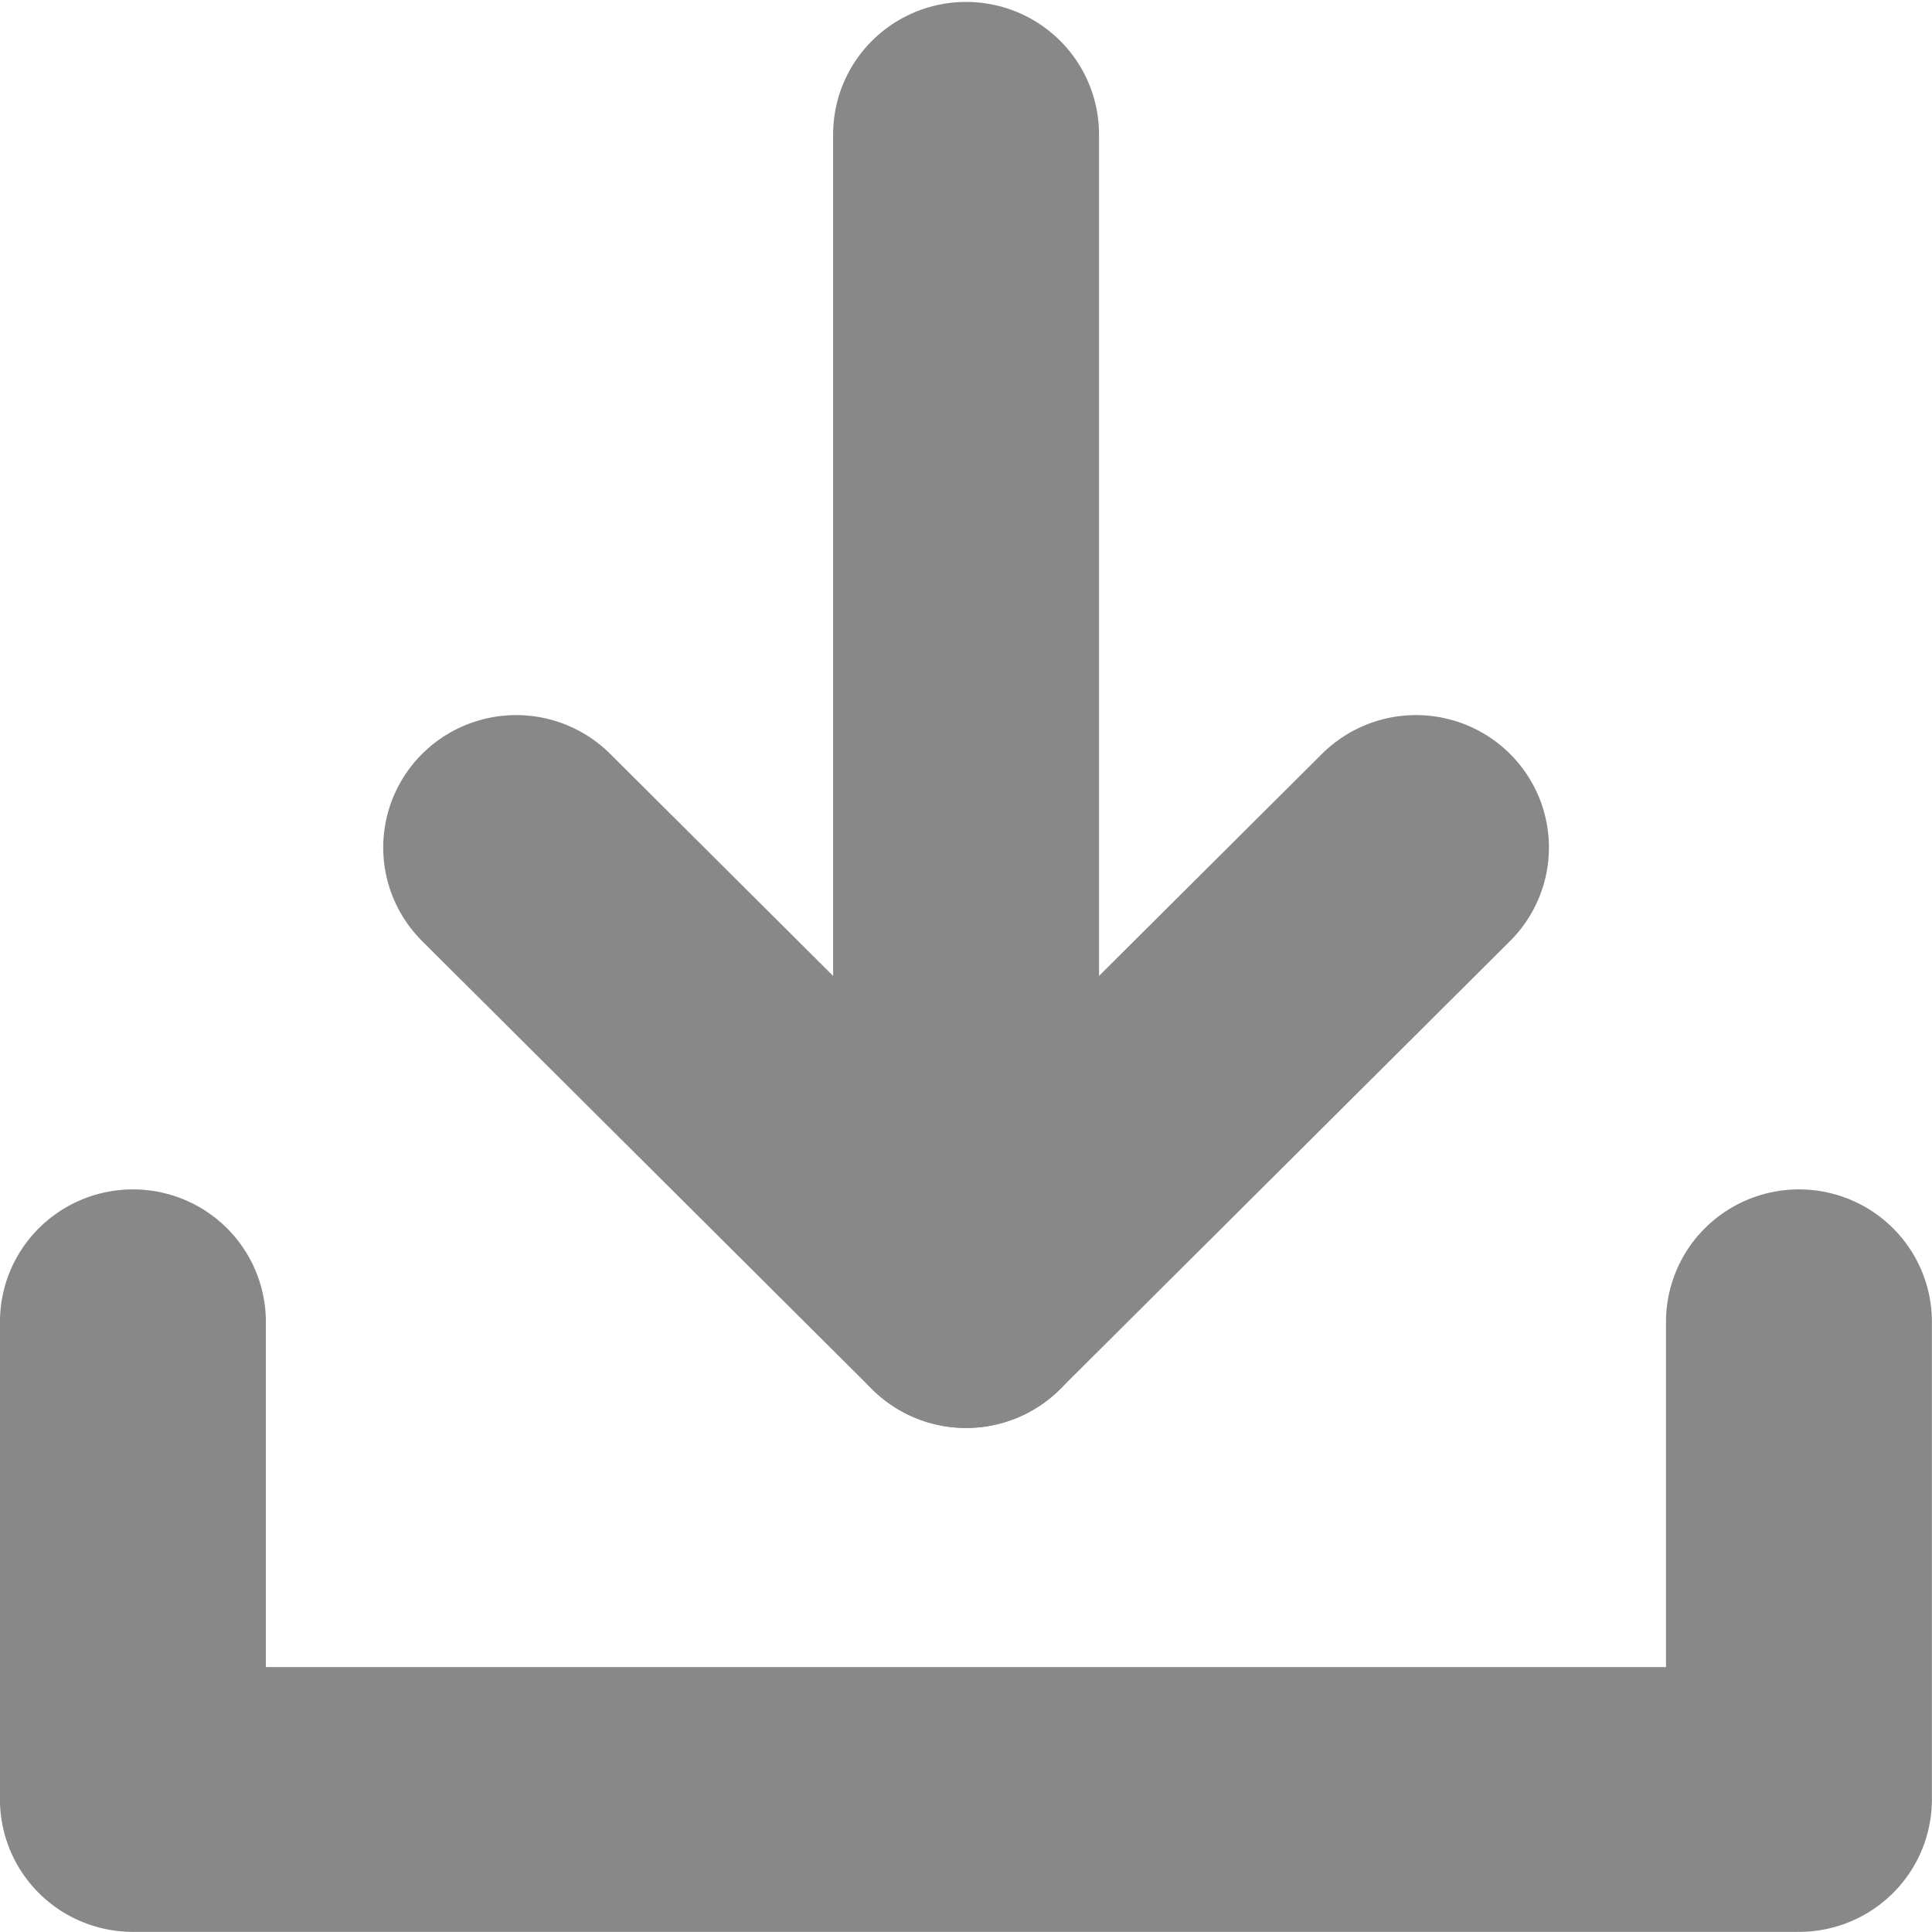
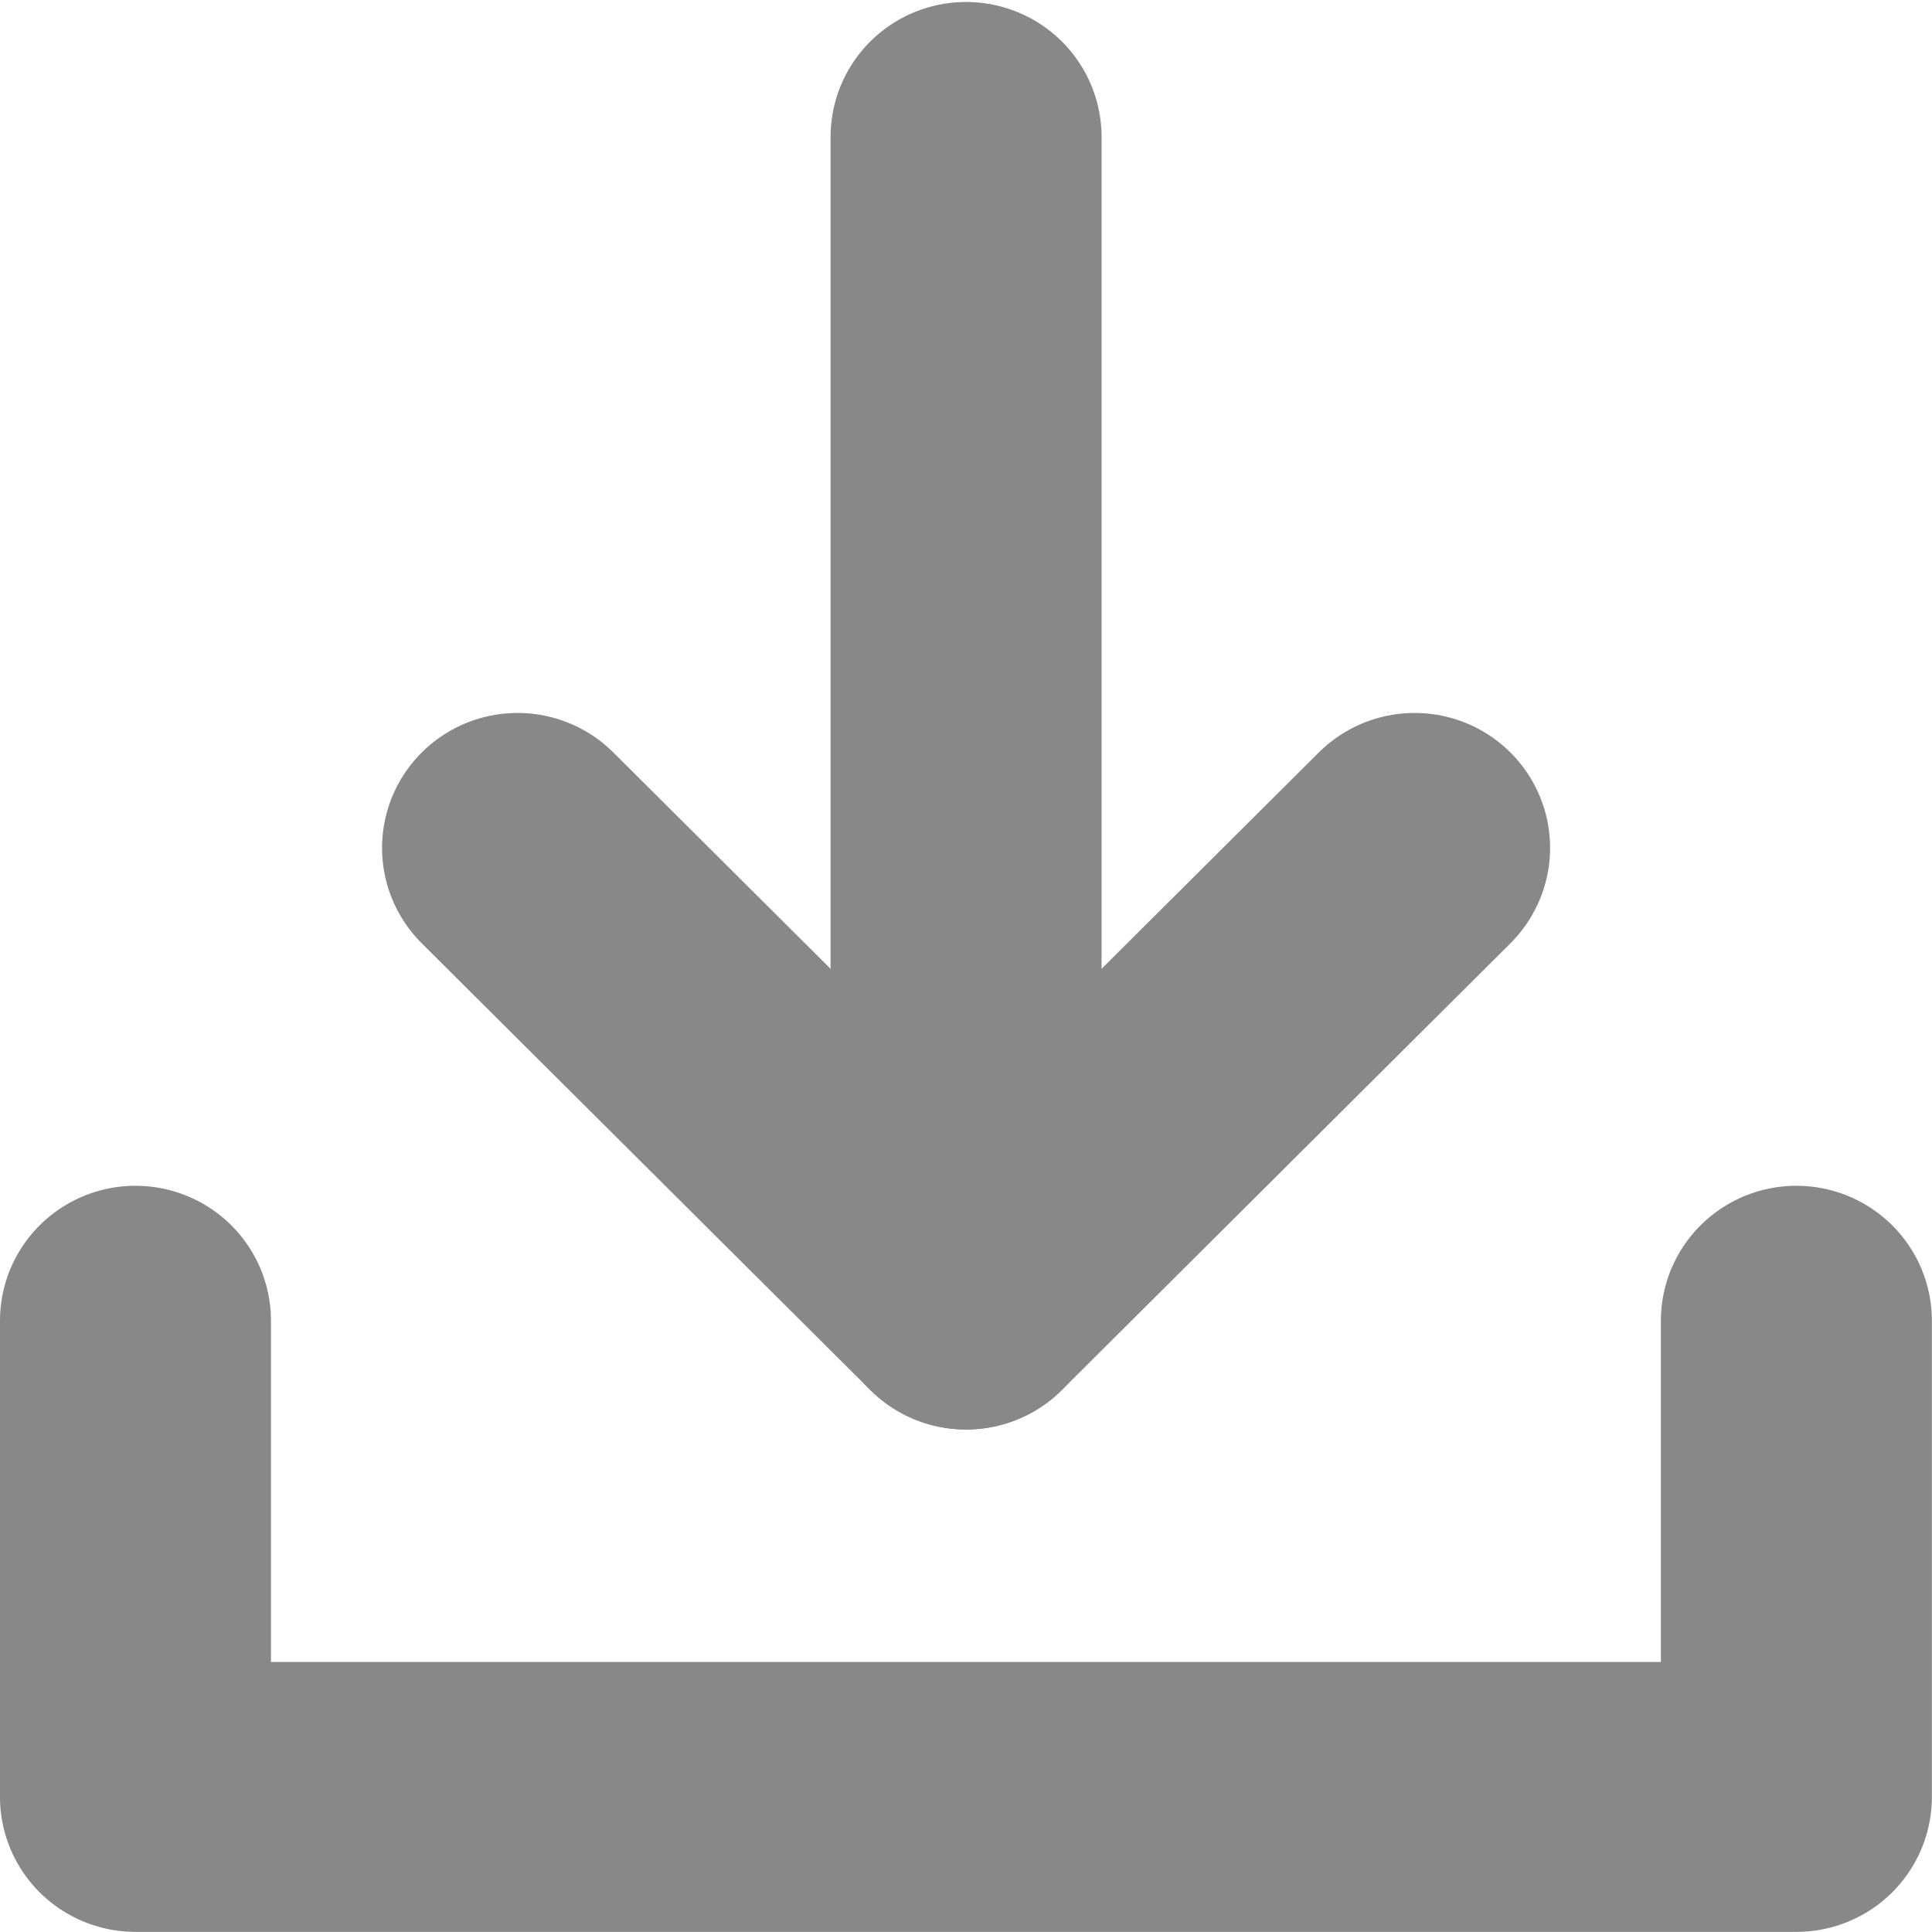
- <svg xmlns="http://www.w3.org/2000/svg" width="13.229mm" height="13.229mm" viewBox="0 0 13.229 13.229" version="1.1" id="svg1092">
-   <defs id="defs1086" />
-   <g id="layer1" transform="translate(163.6637,34.48506)">
-     <g id="g4588" transform="matrix(0.9889803,0,0,0.9849304,-239.5351,-110.8456)" style="stroke:#888888;stroke-width:1.841;stroke-miterlimit:4;stroke-dasharray:none;stroke-opacity:1">
-       <g transform="translate(0.114502,-0.01129396)" id="g4578" style="stroke:#888888;stroke-width:1.841;stroke-miterlimit:4;stroke-dasharray:none;stroke-opacity:1">
-         <path style="fill:none;stroke:#888888;stroke-width:1.841;stroke-linecap:round;stroke-linejoin:round;stroke-miterlimit:4;stroke-dasharray:none;stroke-opacity:1" d="m 80.176,83.432 3.115,3.115 3.115,-3.115" id="path4572" />
-         <path style="fill:none;stroke:#888888;stroke-width:1.841;stroke-linecap:round;stroke-linejoin:round;stroke-miterlimit:4;stroke-dasharray:none;stroke-opacity:1" d="M 83.291,86.547 V 78.474" id="path4574" />
+ <svg xmlns="http://www.w3.org/2000/svg" width="13.229mm" height="13.229mm" viewBox="0 0 13.229 13.229" version="1.1" id="svg1742">
+   <defs id="defs1736" />
+   <g id="layer1" transform="translate(-75.06658,-41.91966)">
+     <g id="g4588" transform="matrix(0.9859357,0,0,0.9818916,-0.5508741,-34.18467)" style="stroke:#888888;stroke-width:1.882;stroke-miterlimit:4;stroke-dasharray:none;stroke-opacity:1">
+       <g transform="translate(0.114502,-0.01129396)" id="g4578" style="stroke:#888888;stroke-width:1.882;stroke-miterlimit:4;stroke-dasharray:none;stroke-opacity:1">
+         <path style="fill:none;stroke:#888888;stroke-width:1.882;stroke-linecap:round;stroke-linejoin:round;stroke-miterlimit:4;stroke-dasharray:none;stroke-opacity:1" d="m 80.176,83.432 3.115,3.115 3.115,-3.115" id="path4572" />
+         <path style="fill:none;stroke:#888888;stroke-width:1.882;stroke-linecap:round;stroke-linejoin:round;stroke-miterlimit:4;stroke-dasharray:none;stroke-opacity:1" d="M 83.291,86.547 V 78.474" id="path4574" />
      </g>
-       <path id="path4582" d="m 77.637,86.718 v 3.321 h 11.535 v -3.321" style="fill:none;stroke:#888888;stroke-width:1.841;stroke-linecap:round;stroke-linejoin:round;stroke-miterlimit:4;stroke-dasharray:none;stroke-opacity:1" />
+       <path id="path4582" d="m 77.637,86.718 v 3.321 h 11.535 v -3.321" style="fill:none;stroke:#888888;stroke-width:1.882;stroke-linecap:round;stroke-linejoin:round;stroke-miterlimit:4;stroke-dasharray:none;stroke-opacity:1" />
    </g>
  </g>
</svg>
